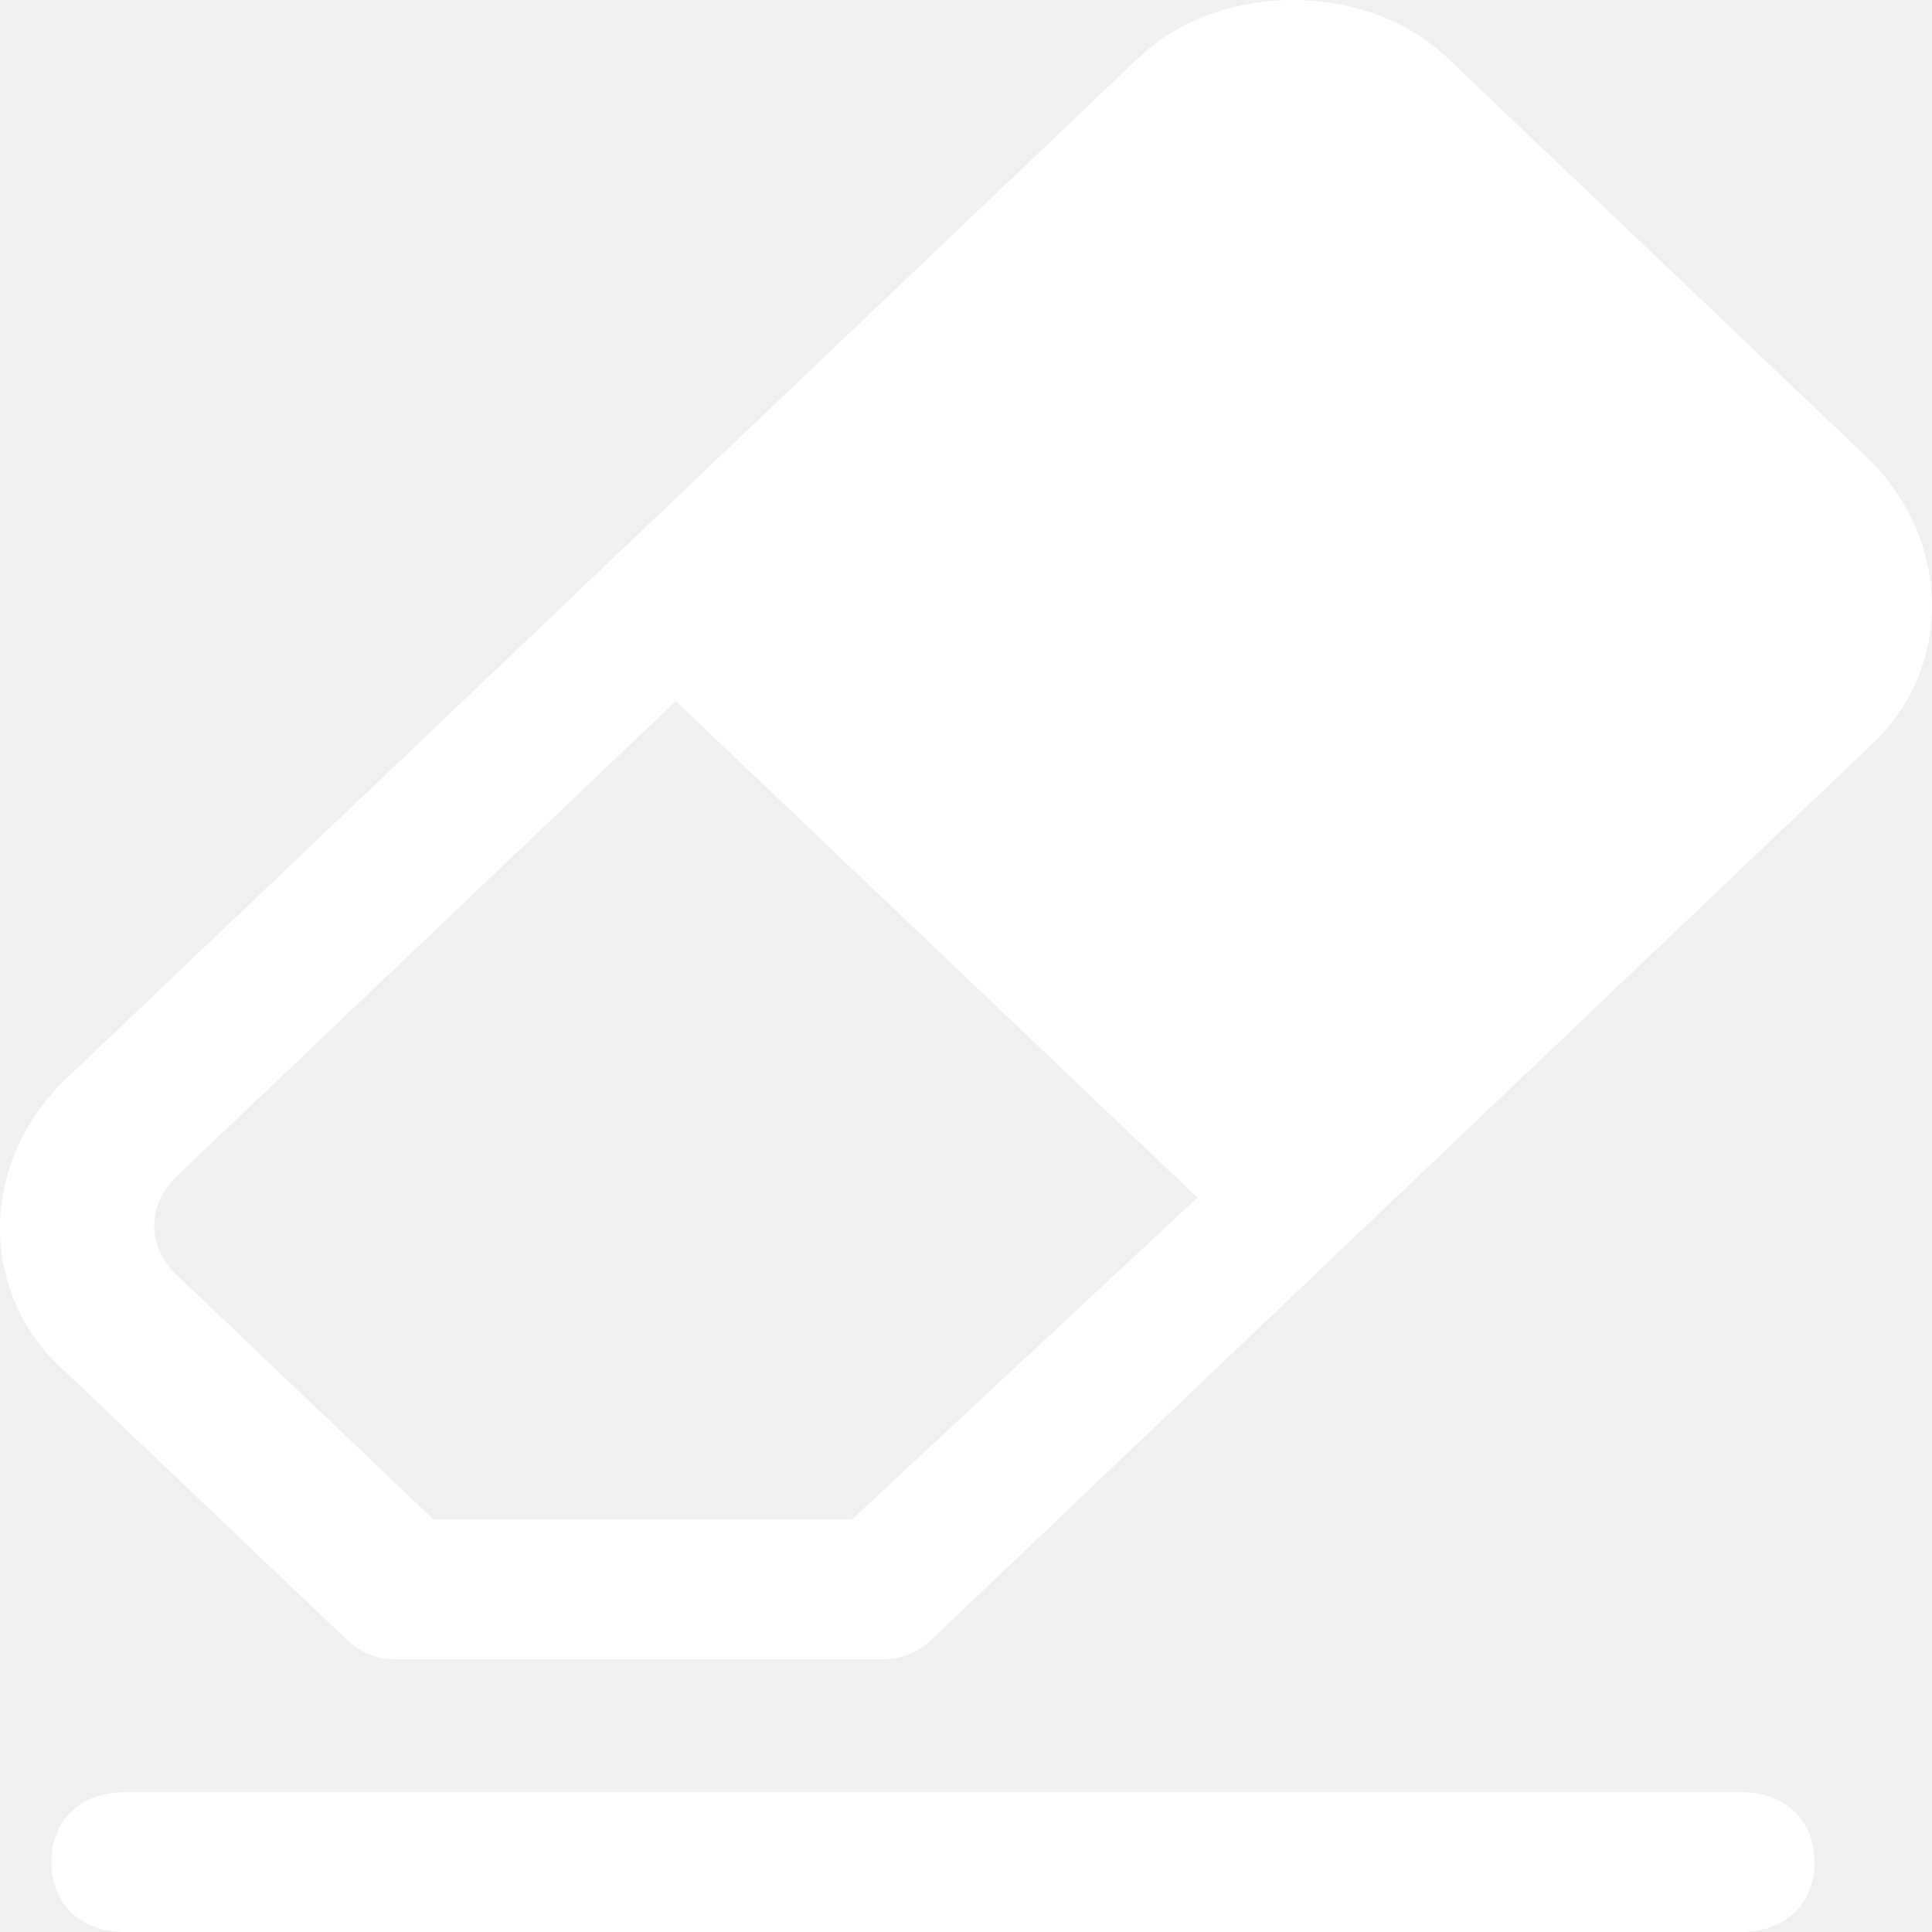
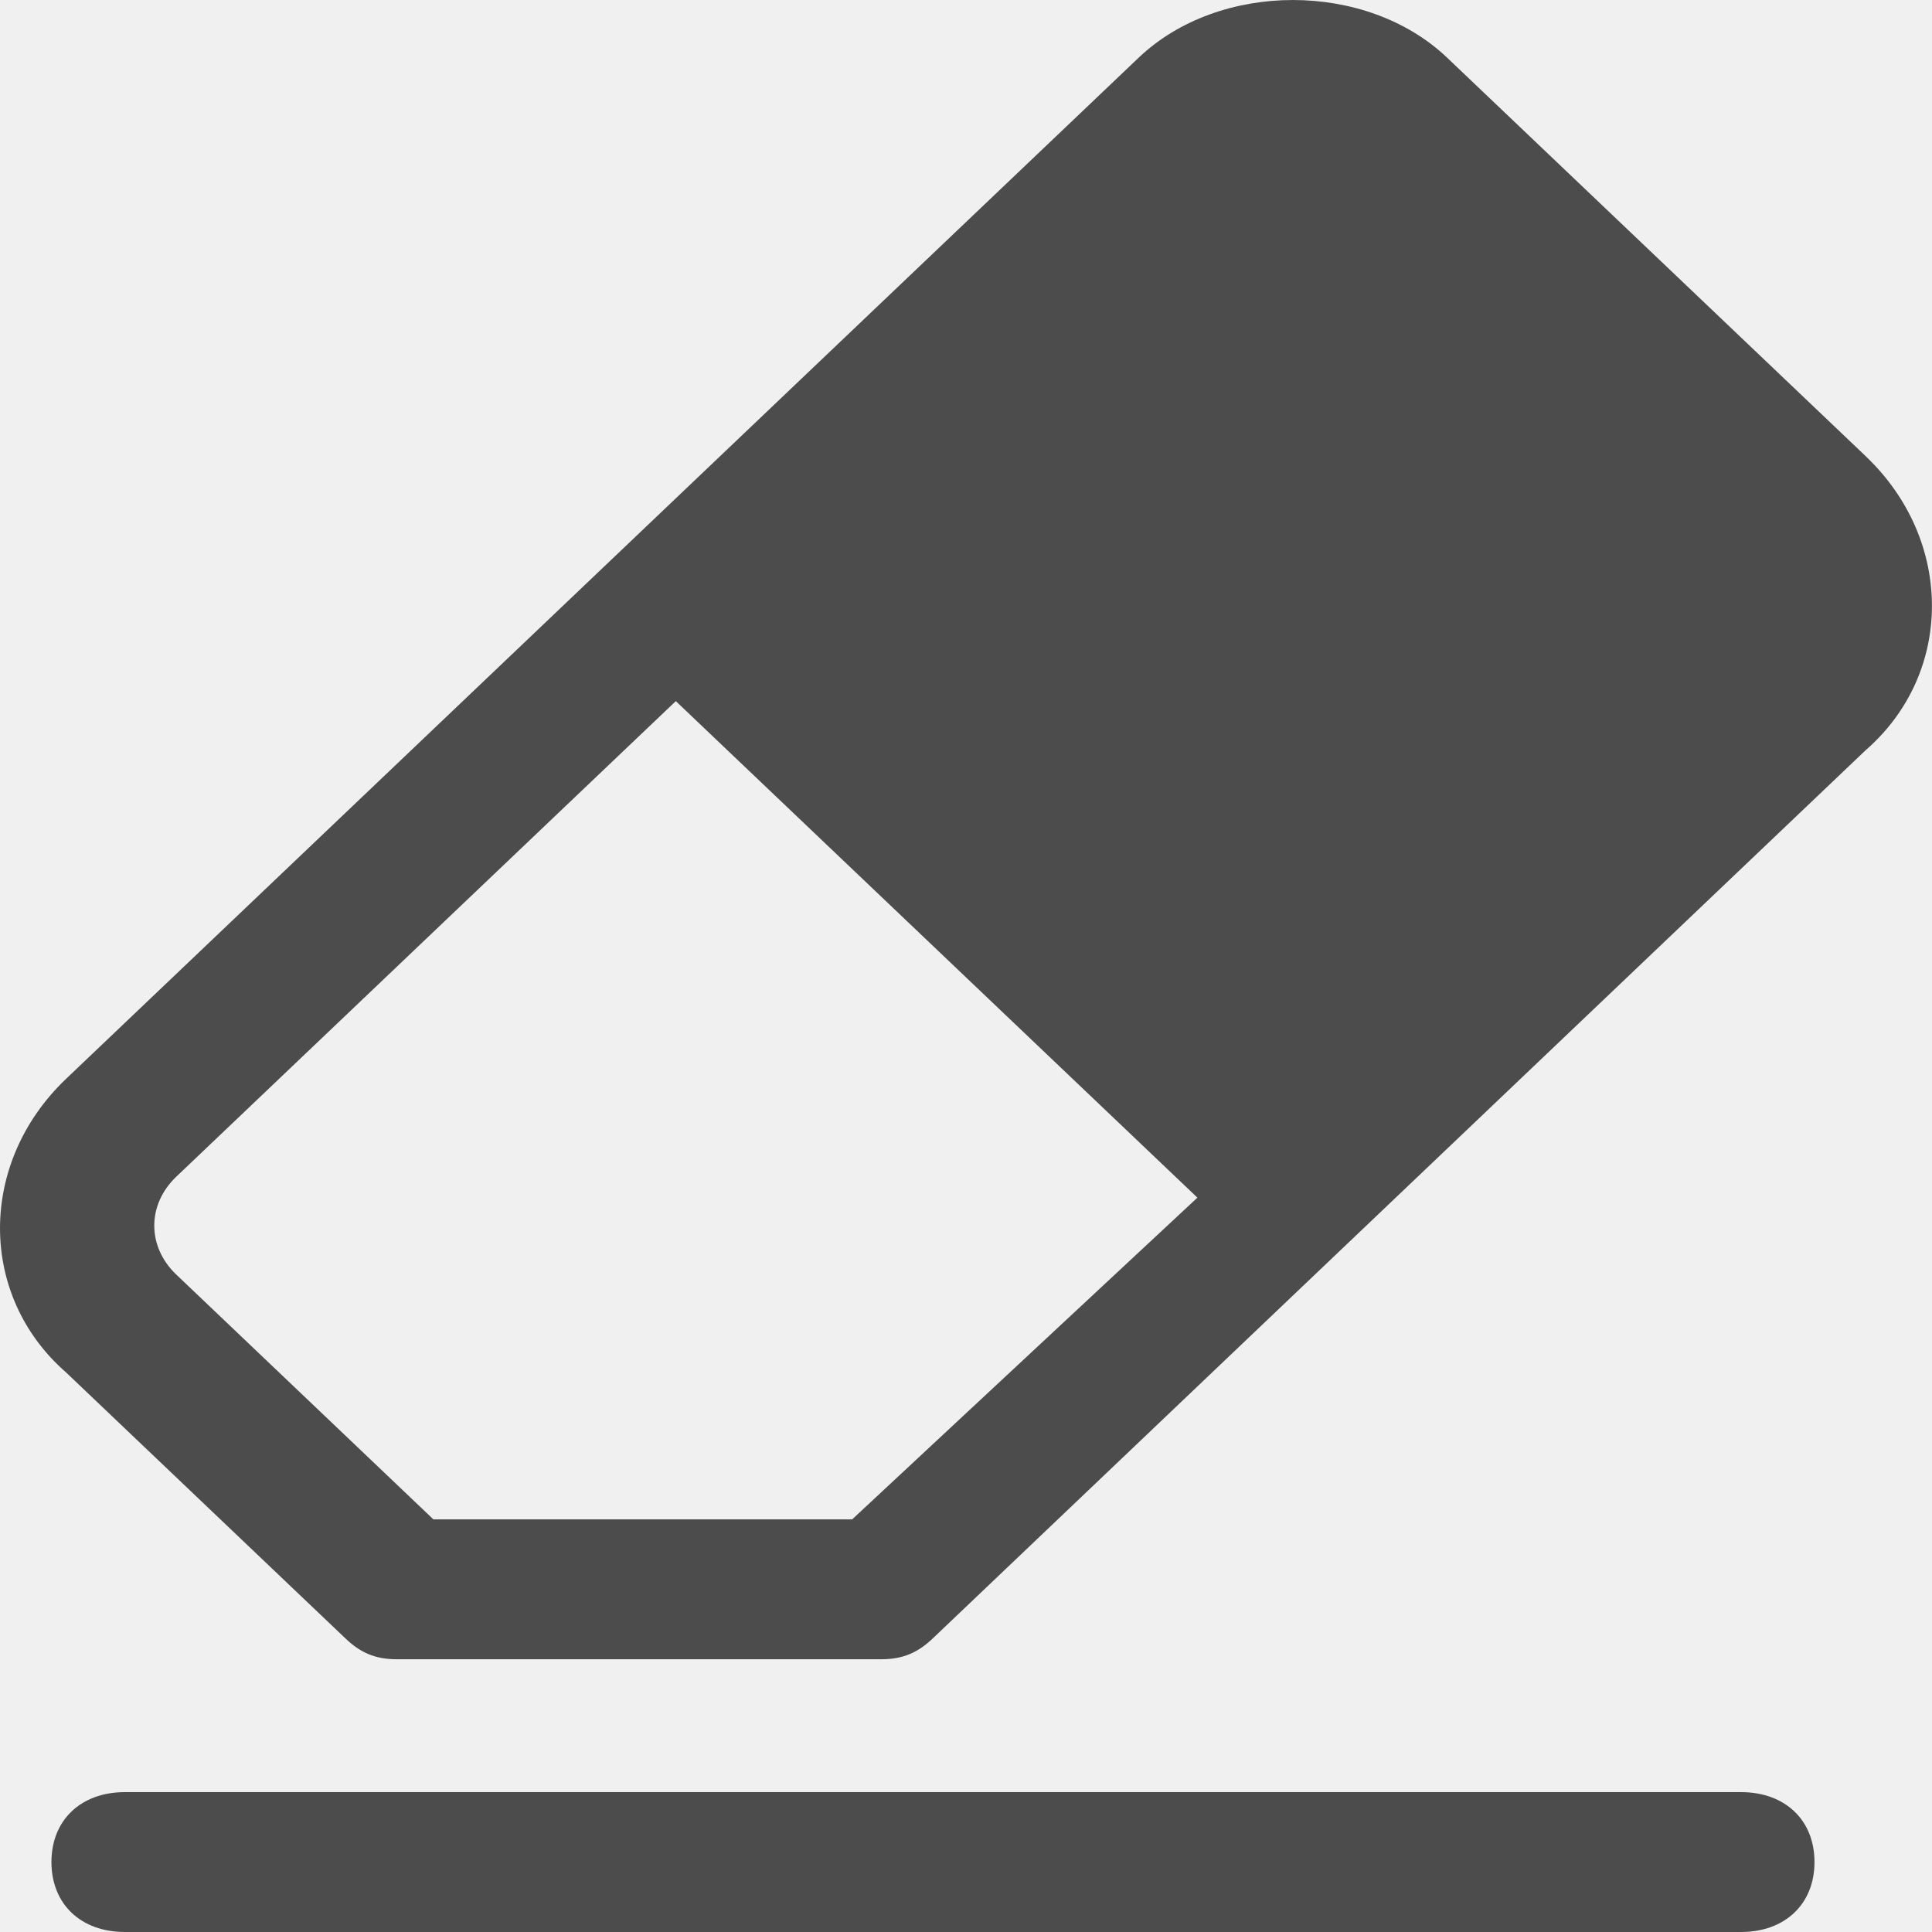
<svg xmlns="http://www.w3.org/2000/svg" width="40" height="40" fill="none" viewBox="0 0 40 40">
-   <path fill="white" d="m38.631 9.448-8.669-8.253c-1.673-1.593-4.715-1.593-6.388 0l-10.798 10.28-11.407 10.86c-1.825 1.737-1.825 4.488 0 6.081l5.78 5.503c.303.29.608.434 1.064.434H18.25c.456 0 .76-.145 1.065-.434l19.315-18.39c1.825-1.592 1.825-4.344 0-6.081ZM17.643 31.457h-8.67L3.65 26.389c-.608-.579-.608-1.448 0-2.027l10.342-9.846 10.799 10.28-7.148 6.661Zm18.403 5.647H2.586c-.913 0-1.521.58-1.521 1.448 0 .869.608 1.448 1.52 1.448h33.46c.913 0 1.522-.58 1.522-1.448 0-.869-.608-1.448-1.521-1.448Z" />
+   <path fill="#4C4C4C" d="m38.631 9.448-8.669-8.253c-1.673-1.593-4.715-1.593-6.388 0l-10.798 10.28-11.407 10.86c-1.825 1.737-1.825 4.488 0 6.081l5.78 5.503c.303.29.608.434 1.064.434H18.25c.456 0 .76-.145 1.065-.434l19.315-18.39c1.825-1.592 1.825-4.344 0-6.081ZM17.643 31.457h-8.67L3.65 26.389c-.608-.579-.608-1.448 0-2.027l10.342-9.846 10.799 10.28-7.148 6.661Zm18.403 5.647H2.586c-.913 0-1.521.58-1.521 1.448 0 .869.608 1.448 1.52 1.448h33.46c.913 0 1.522-.58 1.522-1.448 0-.869-.608-1.448-1.521-1.448Z" />
</svg>
